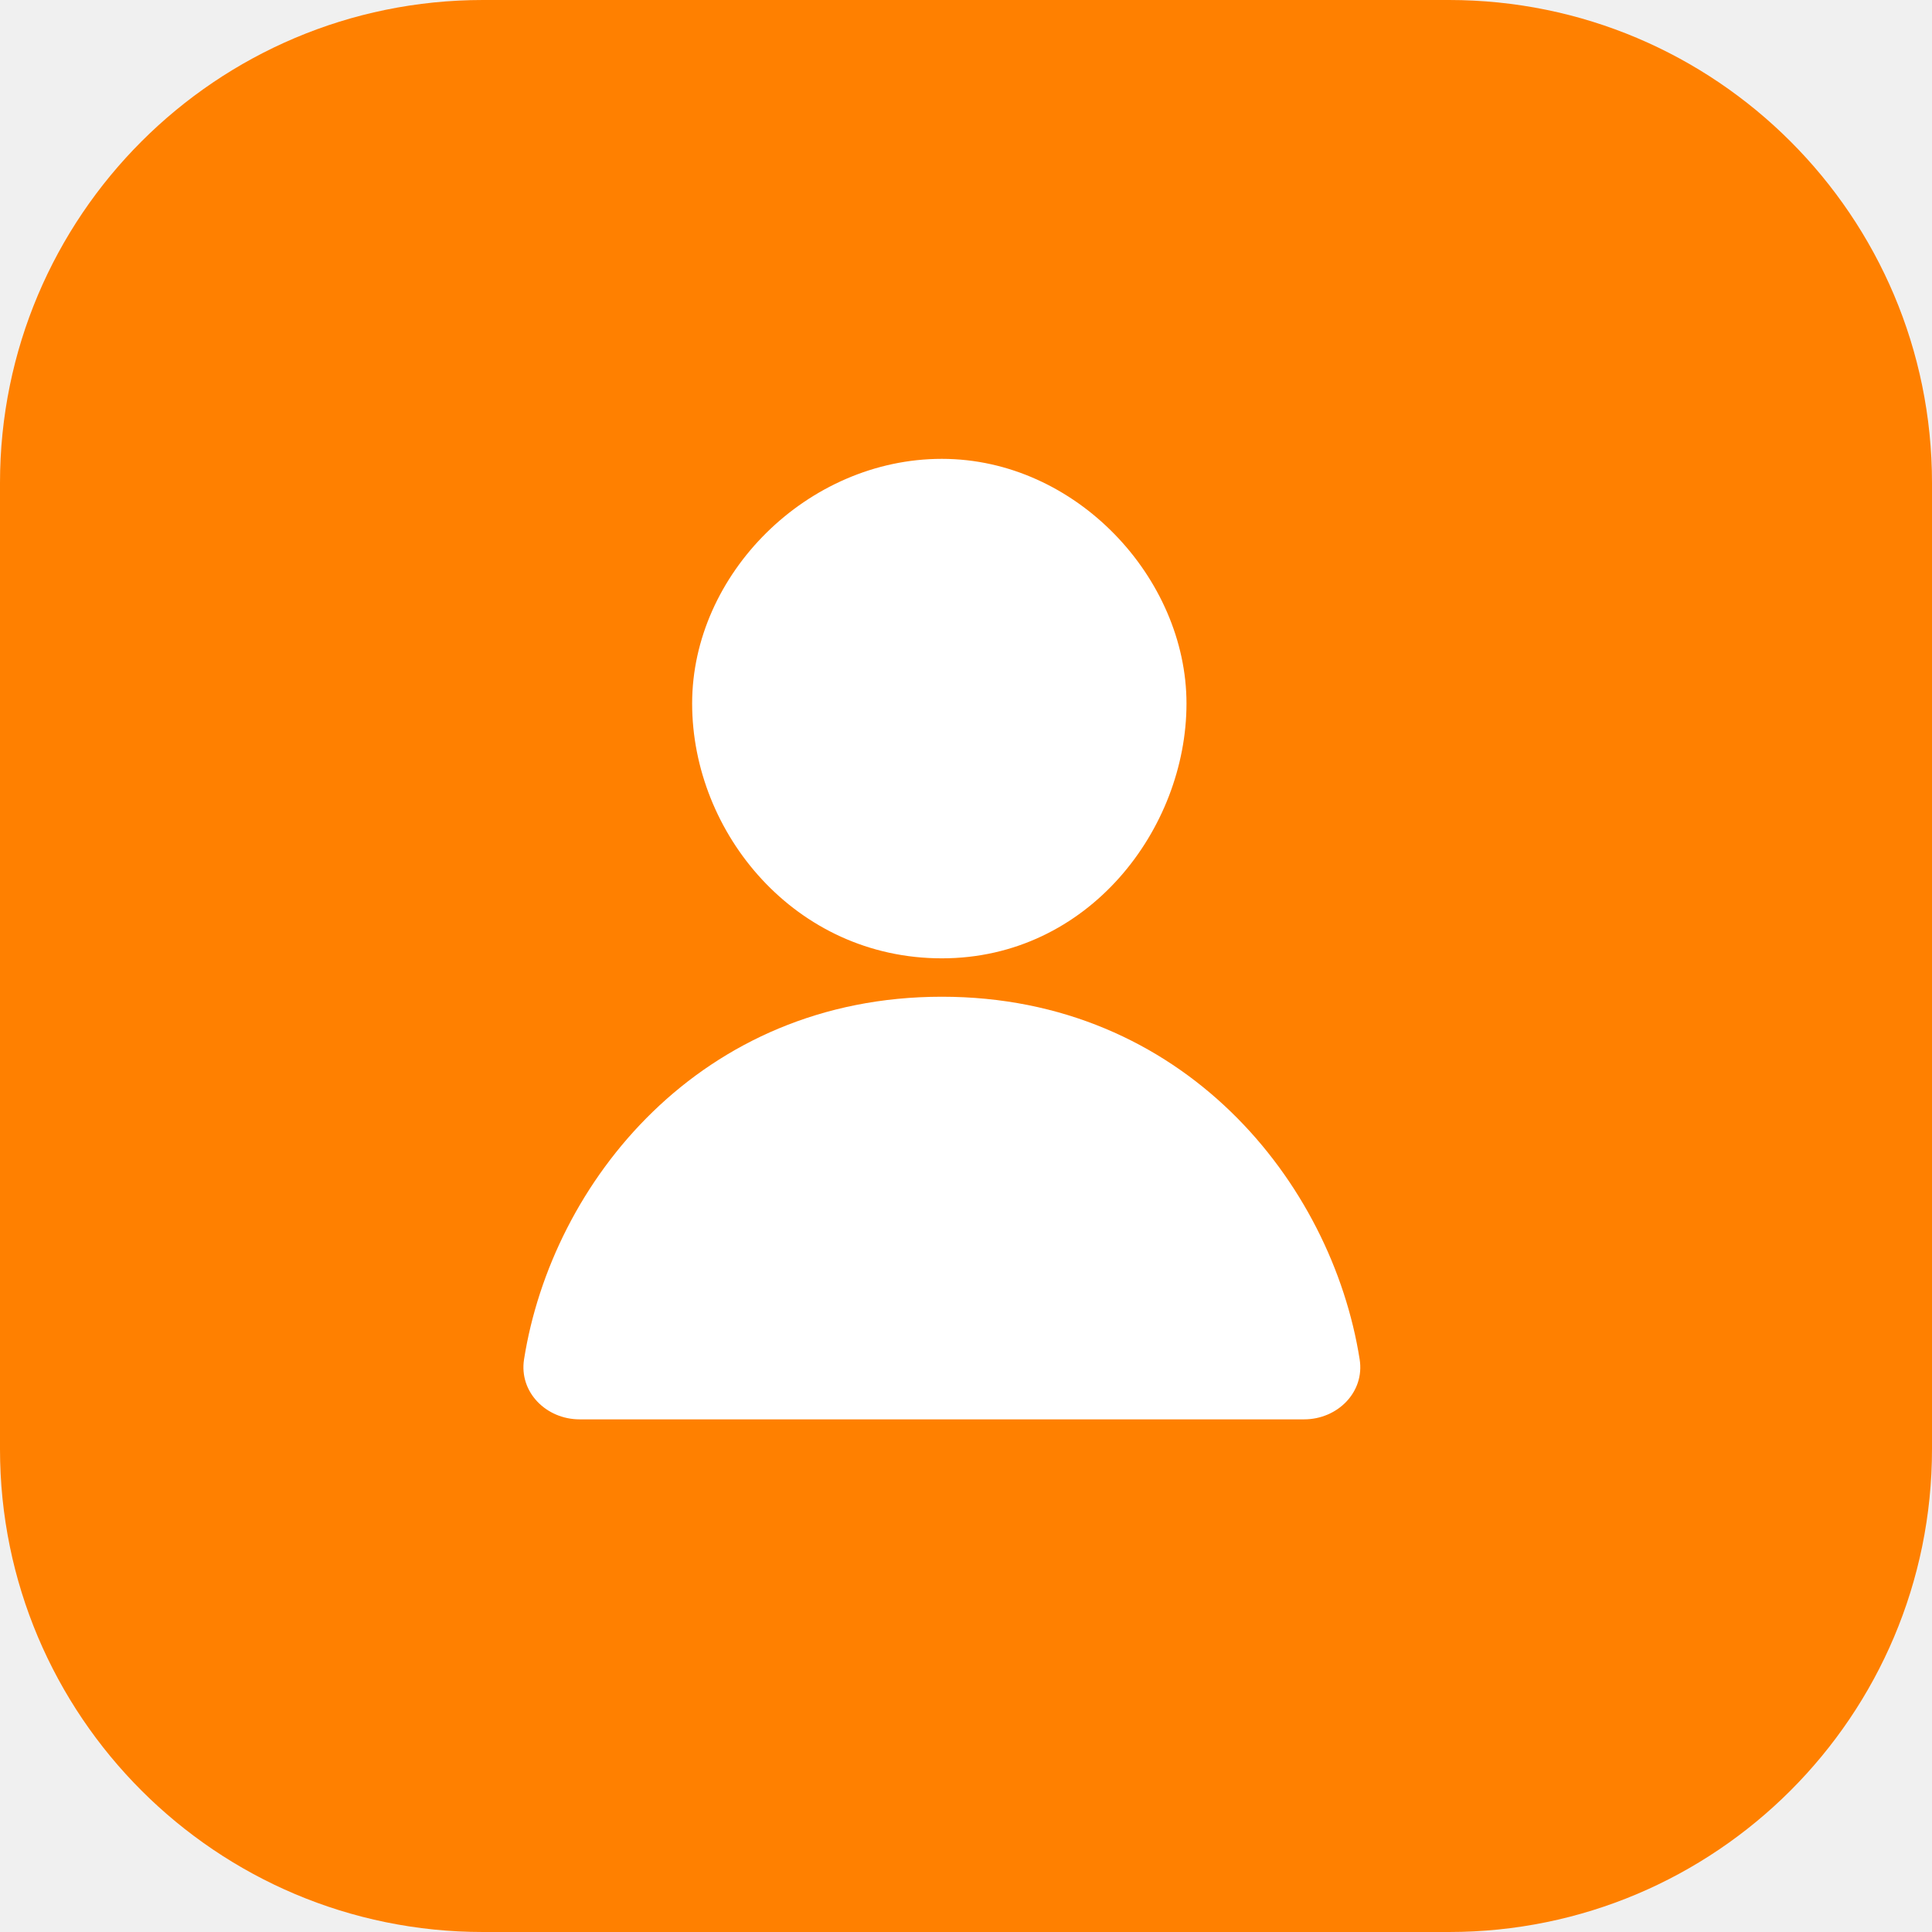
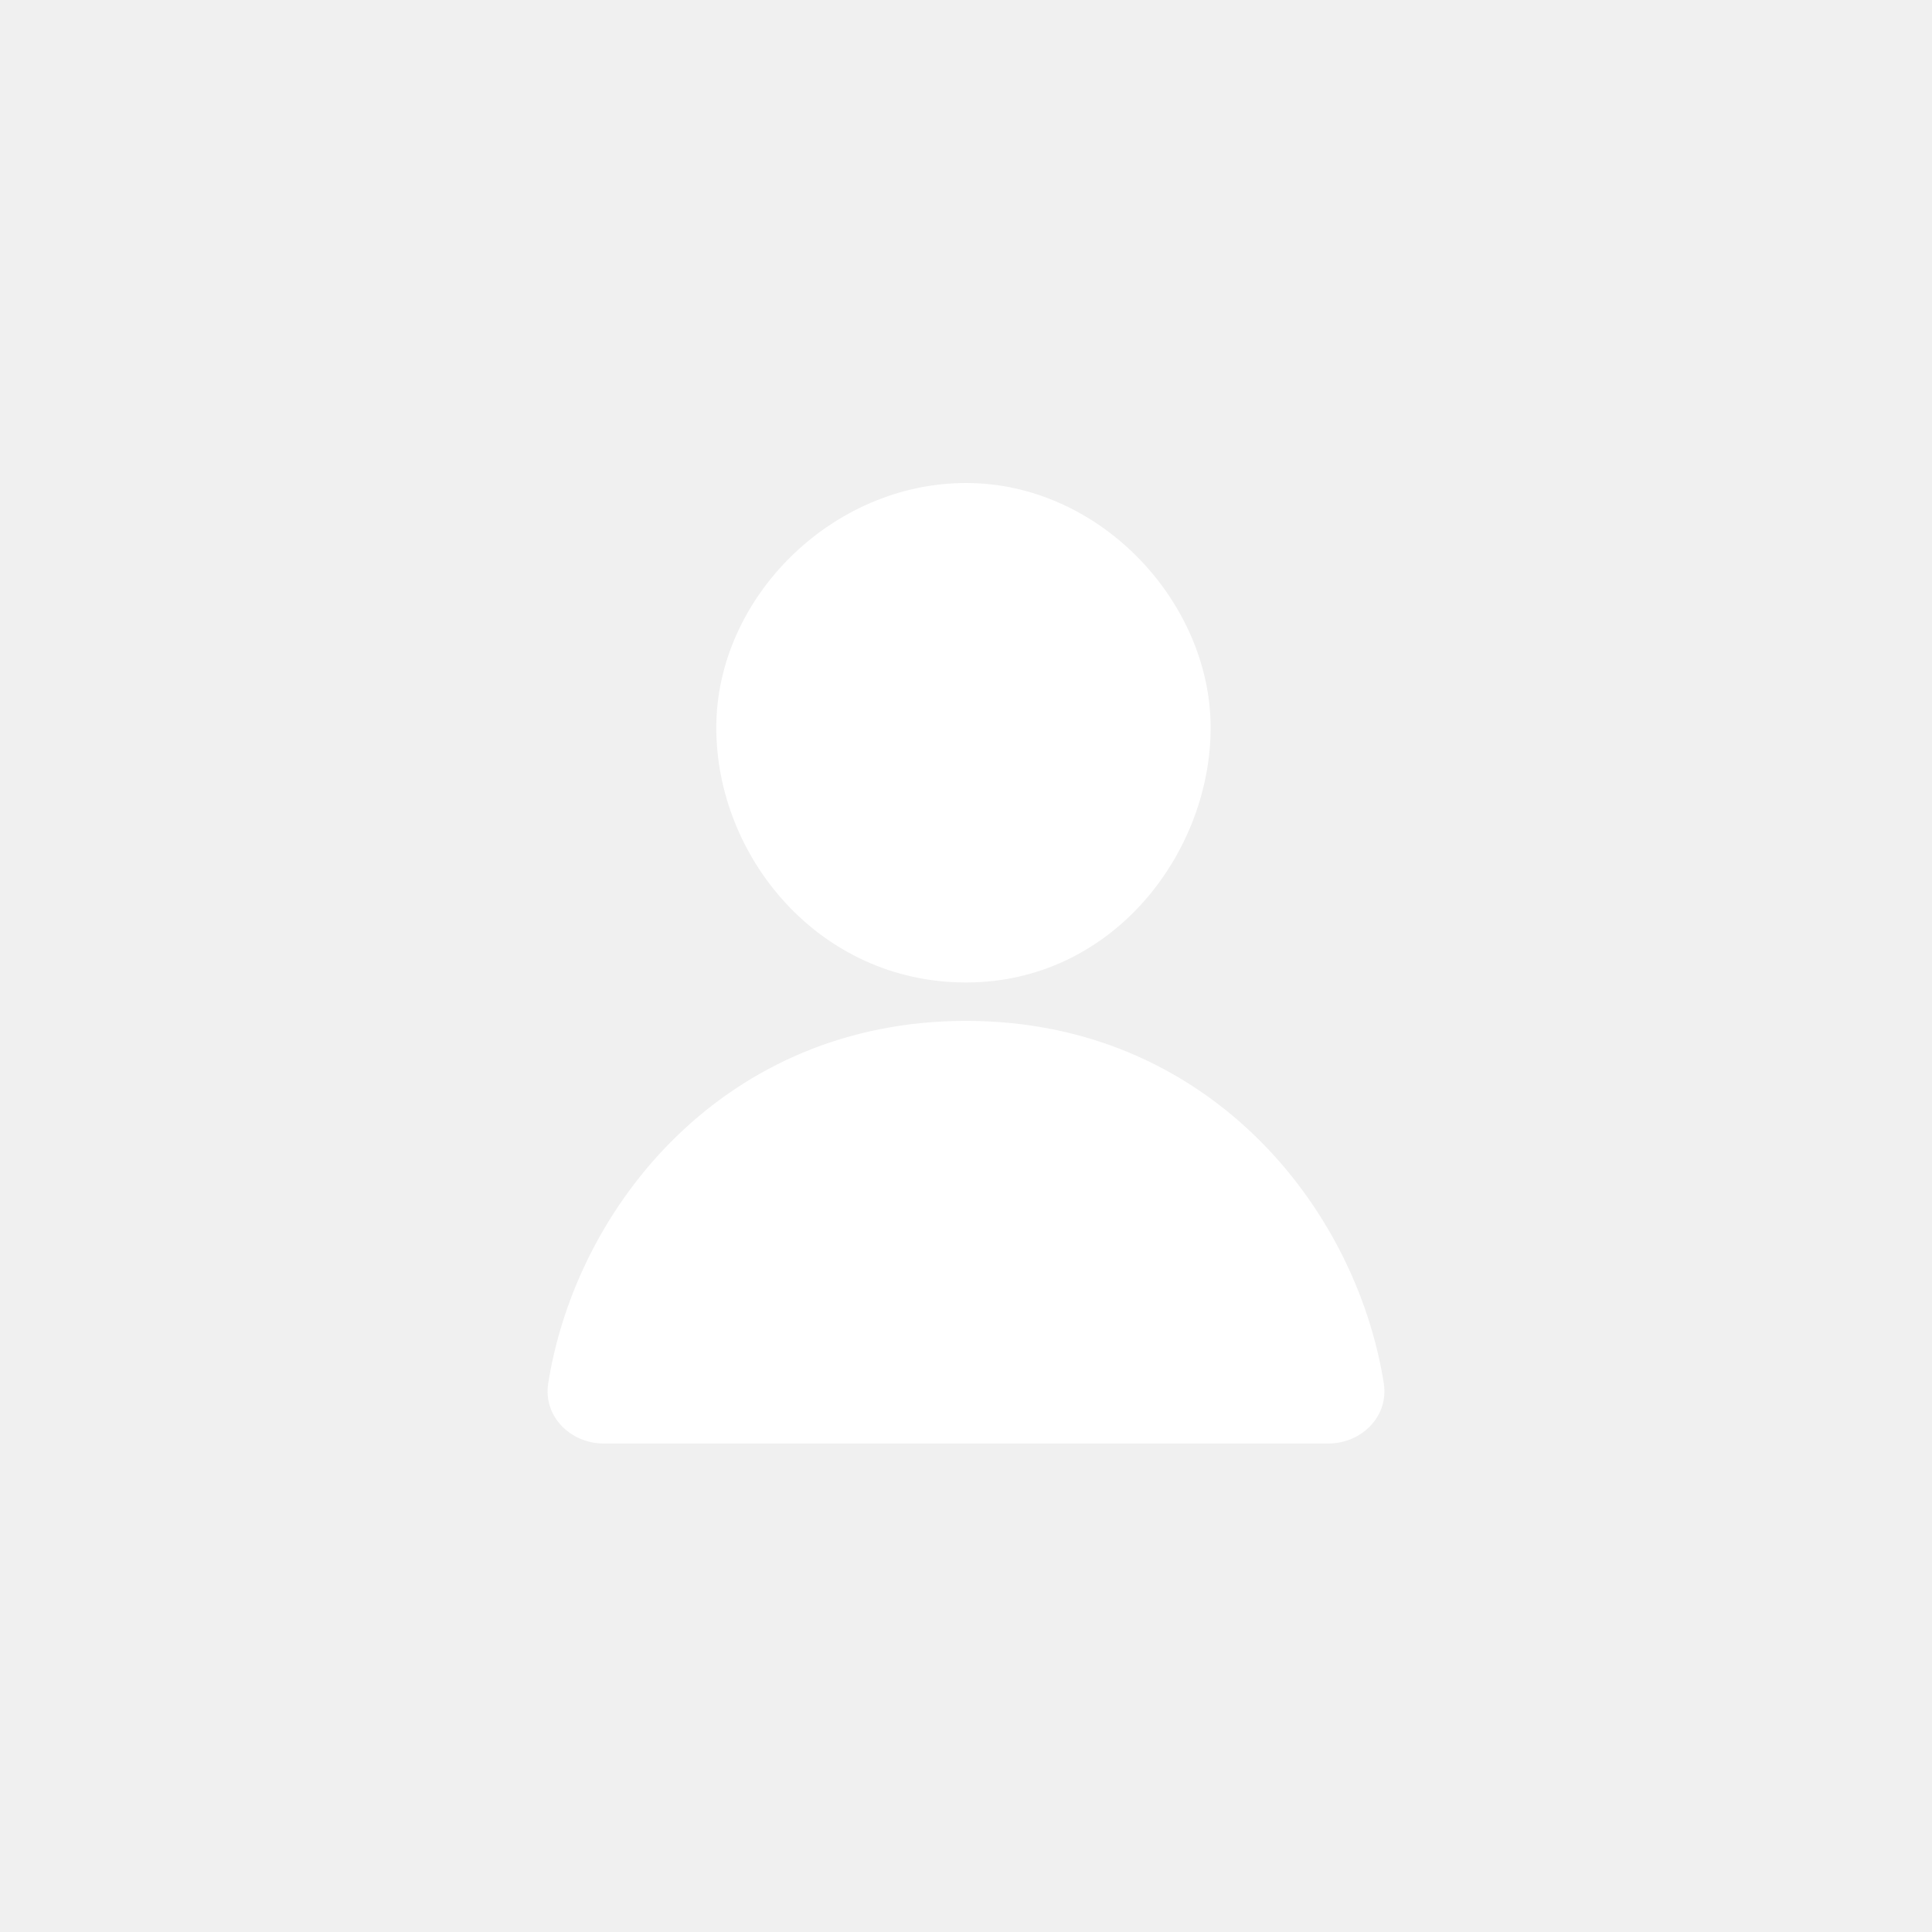
<svg xmlns="http://www.w3.org/2000/svg" width="32" height="32" viewBox="0 0 32 32" fill="none">
-   <g clip-path="url(#clip0_1689_2730)">
-     <rect width="32" height="32" rx="8" fill="#FF8000" />
-     <path d="M15.6 15.873C13.169 15.873 11.464 13.795 11.464 11.652C11.464 9.509 13.373 7.6 15.6 7.6C17.827 7.6 19.652 9.579 19.652 11.652C19.652 13.725 18.031 15.873 15.6 15.873Z" fill="white" />
-     <path d="M8.68 22.514C9.143 19.583 11.603 16.509 15.6 16.509C19.597 16.509 22.057 19.583 22.52 22.514C22.607 23.059 22.152 23.509 21.6 23.509H9.6C9.048 23.509 8.594 23.059 8.68 22.514Z" fill="white" />
-   </g>
-   <defs>
-     <clipPath id="clip0_1689_2730">
-       <rect width="32" height="32" fill="white" />
-     </clipPath>
-   </defs>
+   <path d="M16 16.273C13.569 16.273 11.864 14.195 11.864 12.052C11.864 9.909 13.773 8 16 8C18.227 8 20.052 9.979 20.052 12.052C20.052 14.125 18.431 16.273 16 16.273Z" fill="white" />
+   <path d="M9.08 22.913C9.543 19.983 12.003 16.909 16 16.909C19.997 16.909 22.457 19.983 22.92 22.913C23.006 23.459 22.552 23.909 22 23.909H10C9.448 23.909 8.994 23.459 9.08 22.913Z" fill="white" />
</svg>
